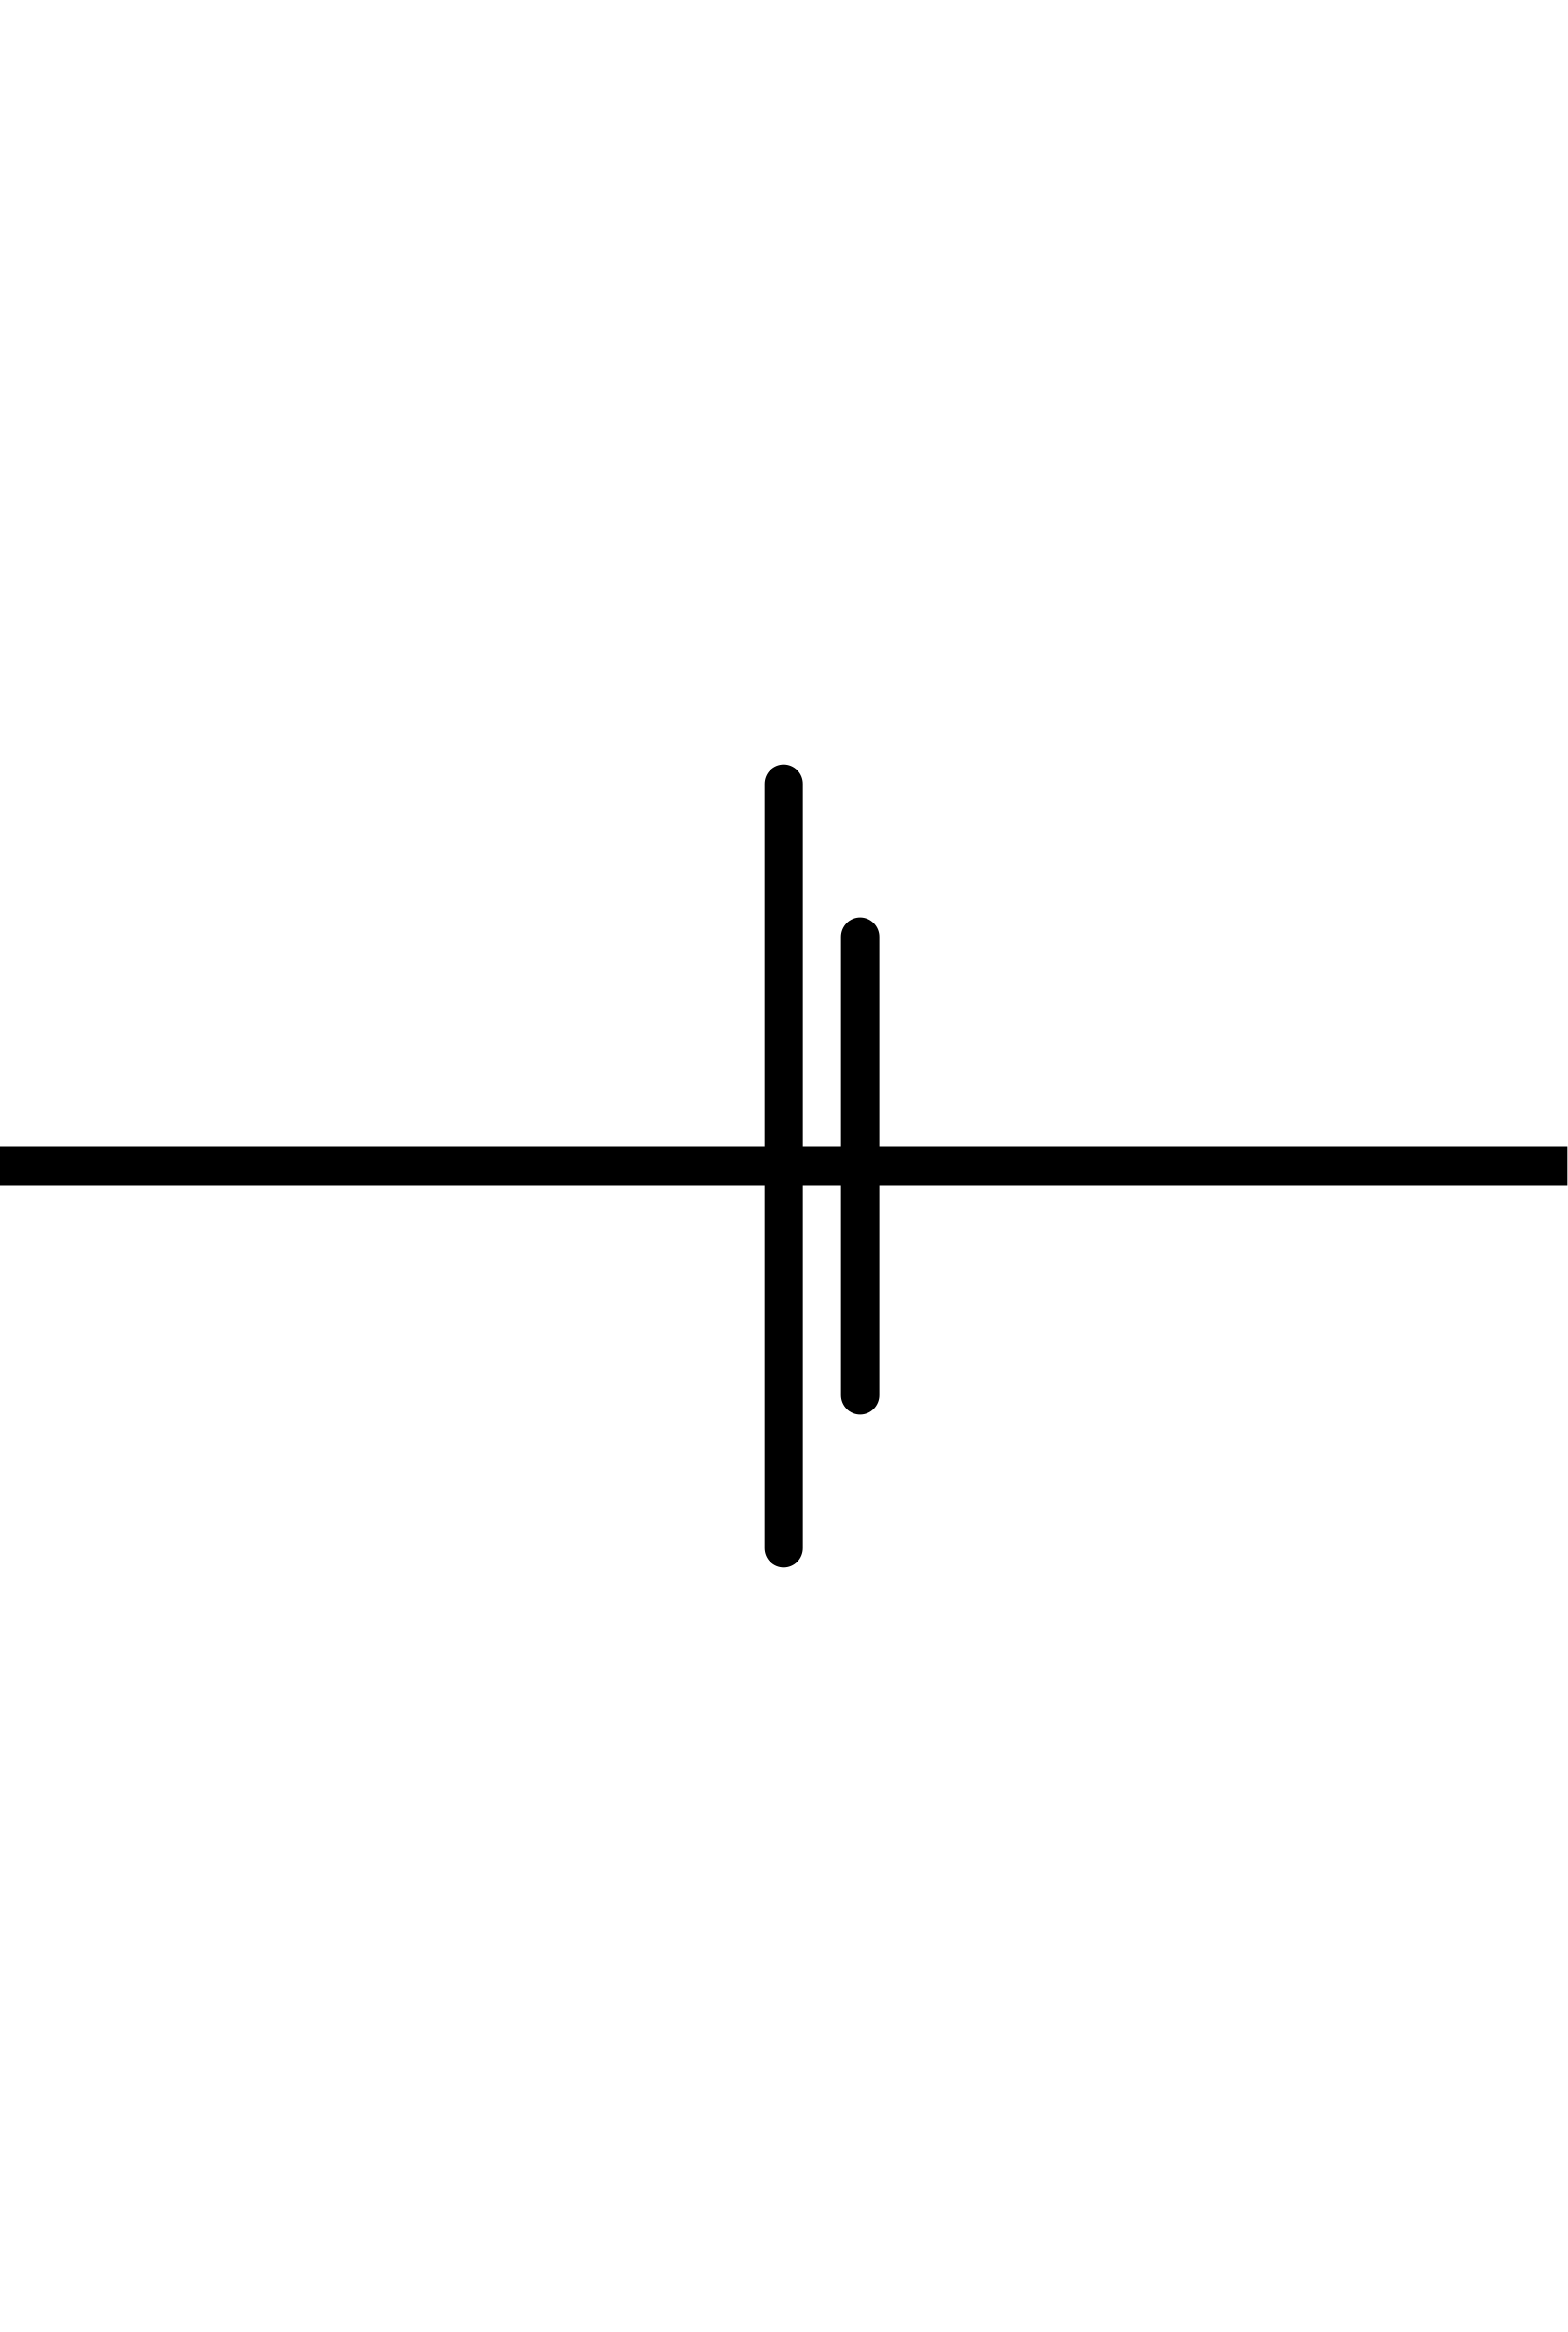
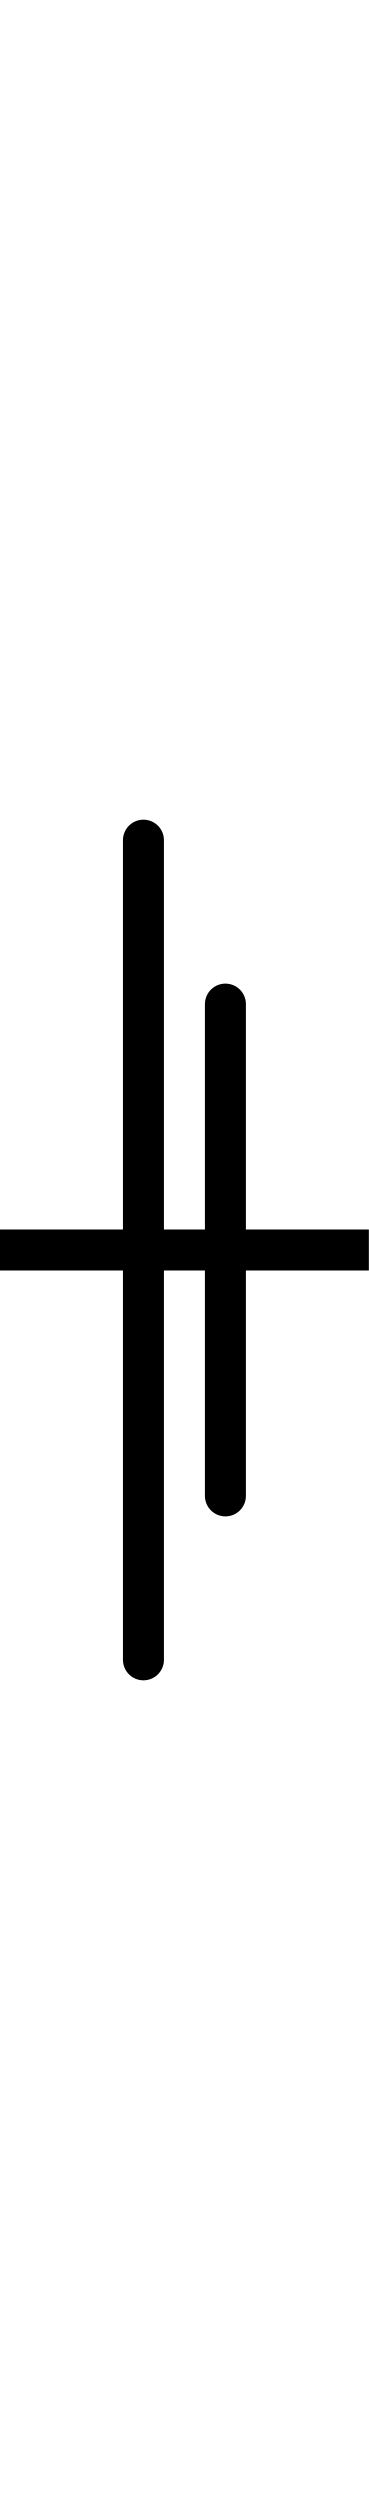
- <svg xmlns="http://www.w3.org/2000/svg" width="41" height="61" viewBox="0 0 41 61" id="svg2" version="1.1">
+ <svg xmlns="http://www.w3.org/2000/svg" version="1.1" id="svg2" viewBox="0 0 9 61" height="61" width="9">
  <defs id="defs4" />
  <g id="layer1">
-     <path id="path4136" d="m 0,30.5 41,0" style="fill:none;fill-rule:evenodd;stroke:#000000;stroke-width:1px;stroke-linecap:butt;stroke-linejoin:miter;stroke-opacity:1" />
-     <path style="display:inline;fill:none;fill-rule:evenodd;stroke:#000000;stroke-width:1px;stroke-linecap:round;stroke-linejoin:miter;stroke-opacity:1" d="m 20.5,20.5 0,20" id="path4159" />
-     <path id="path4163" d="m 22.5,24.5 0,12" style="display:inline;fill:none;fill-rule:evenodd;stroke:#000000;stroke-width:1px;stroke-linecap:round;stroke-linejoin:miter;stroke-opacity:1" />
+     <path style="fill:none;fill-rule:evenodd;stroke:#000000;stroke-width:1px;stroke-linecap:butt;stroke-linejoin:miter;stroke-opacity:1" d="m 0,30.5 9,0" id="path4136" />
+     <path id="path4159" d="m 3.5,20.5 0,20" style="display:inline;fill:none;fill-rule:evenodd;stroke:#000000;stroke-width:1px;stroke-linecap:round;stroke-linejoin:miter;stroke-opacity:1" />
+     <path style="display:inline;fill:none;fill-rule:evenodd;stroke:#000000;stroke-width:1px;stroke-linecap:round;stroke-linejoin:miter;stroke-opacity:1" d="m 5.5,24.5 0,12" id="path4163" />
  </g>
</svg>
